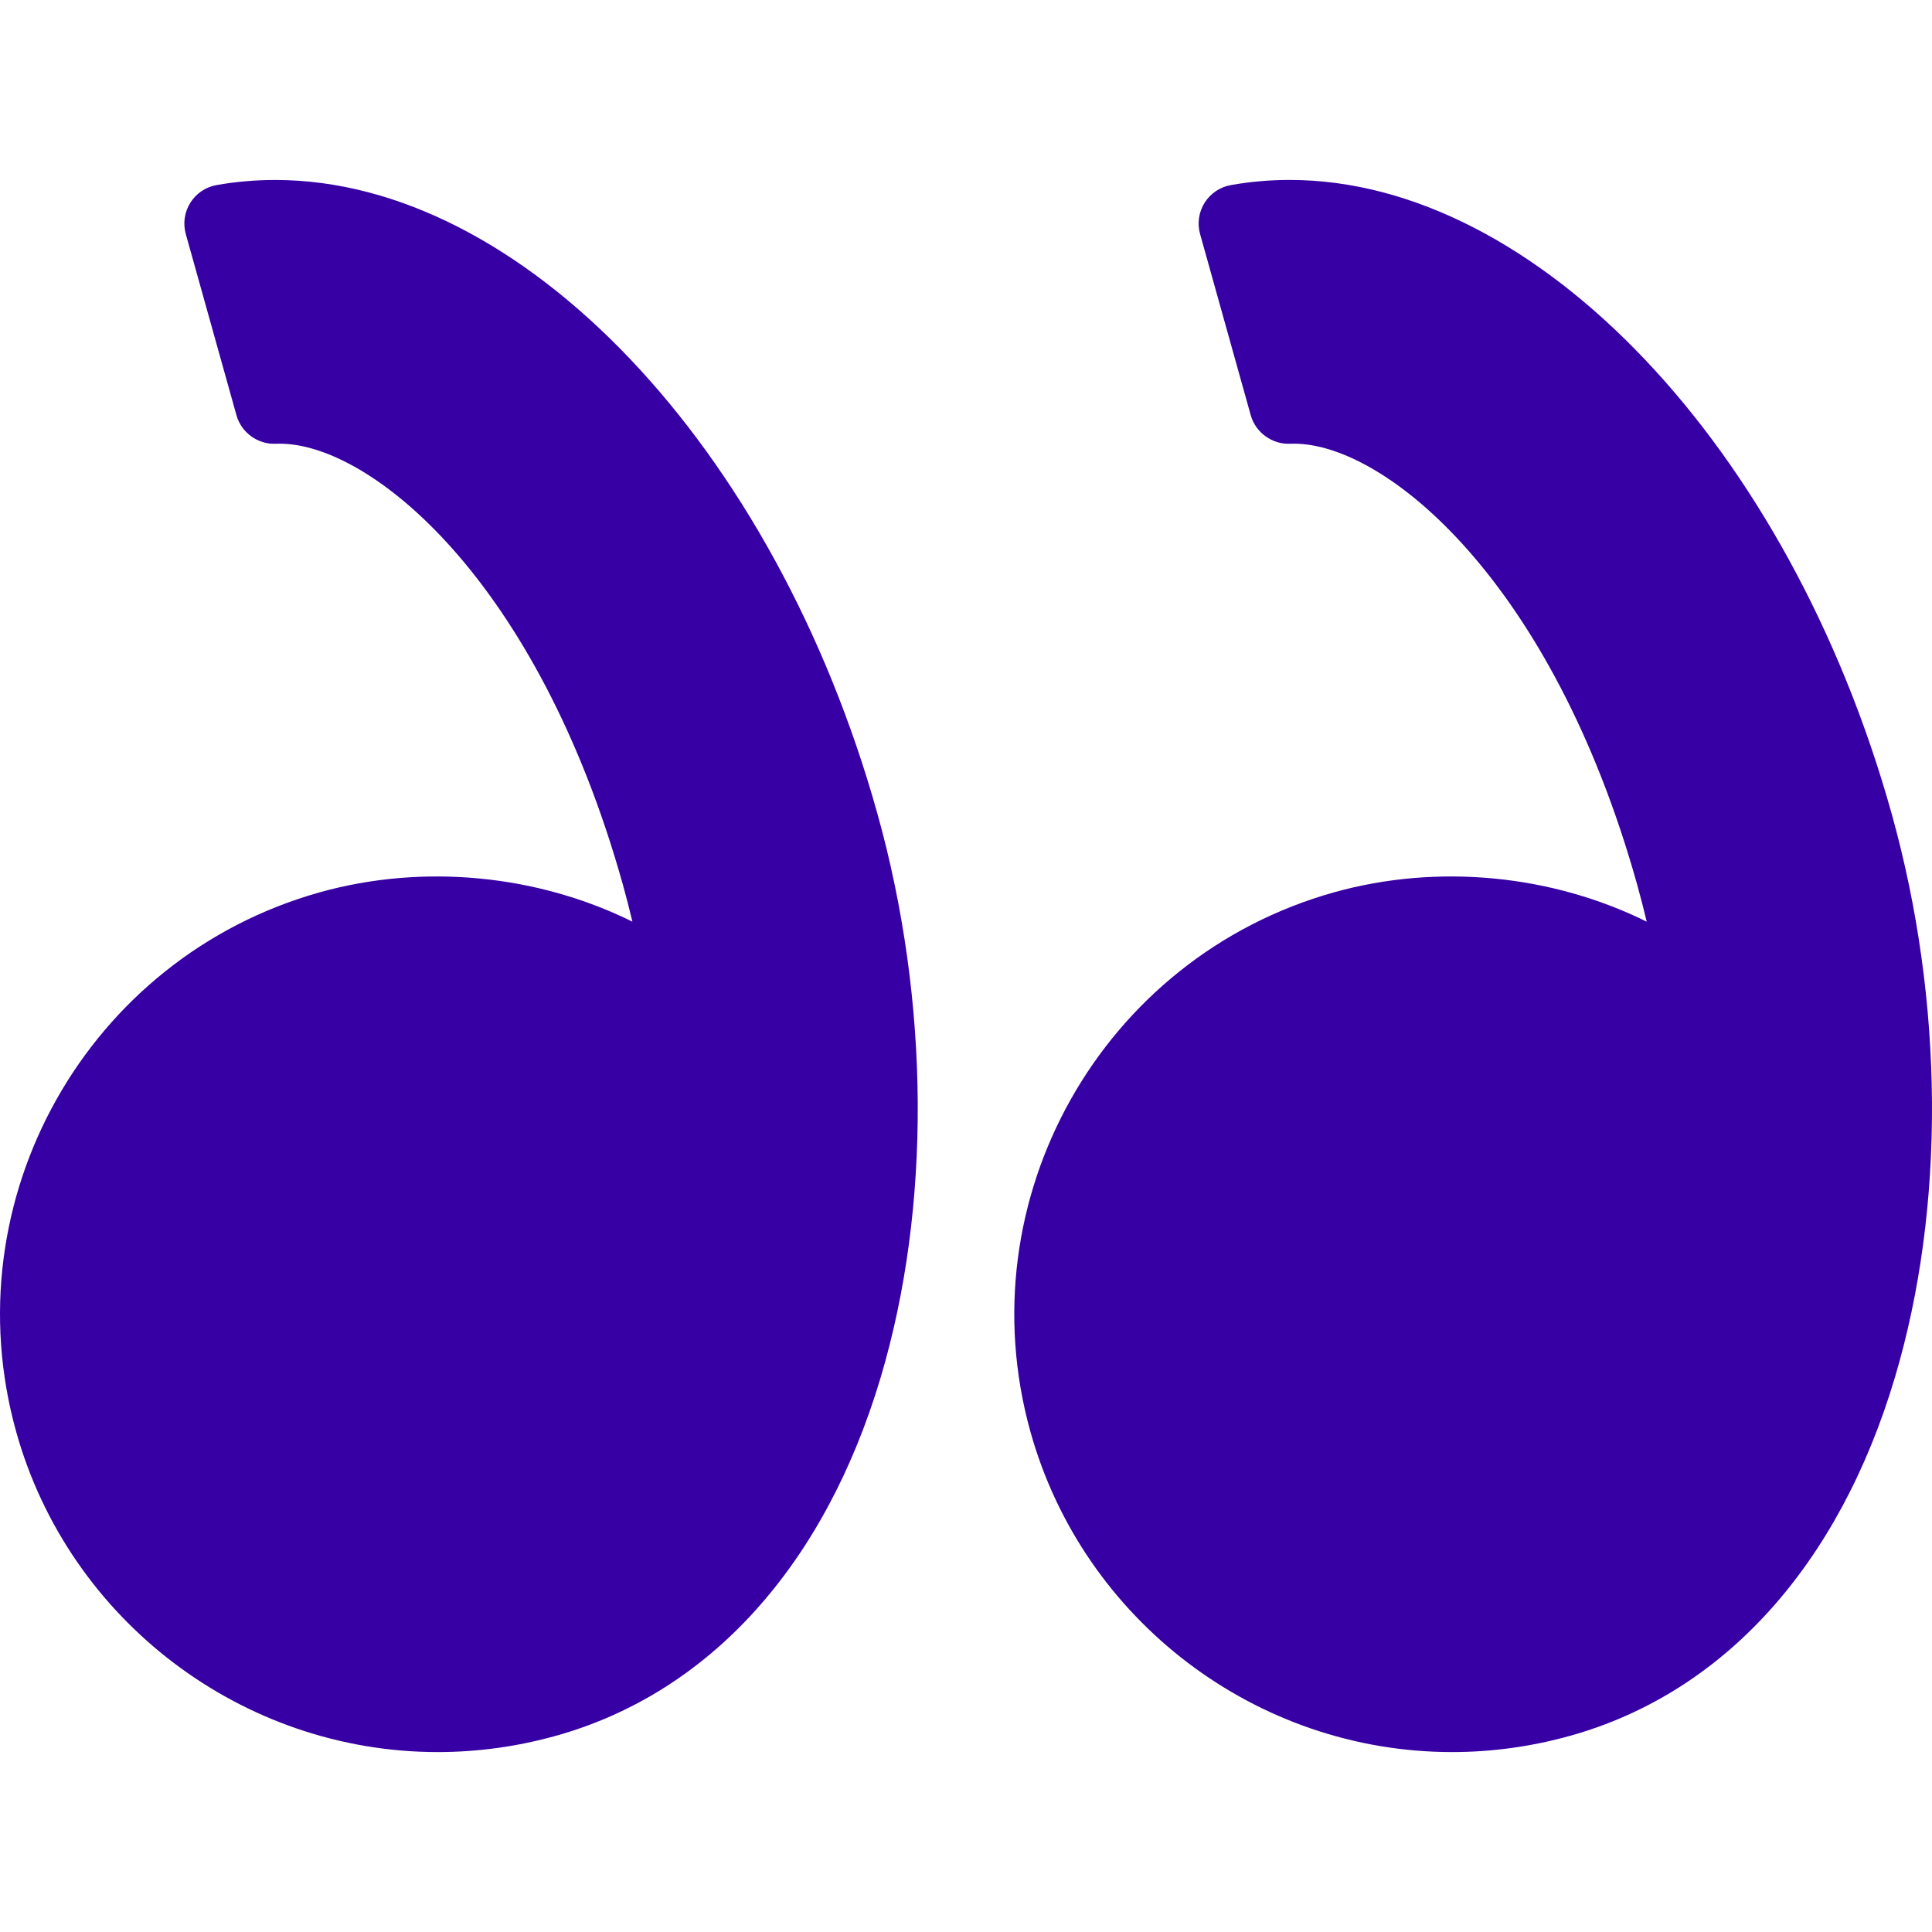
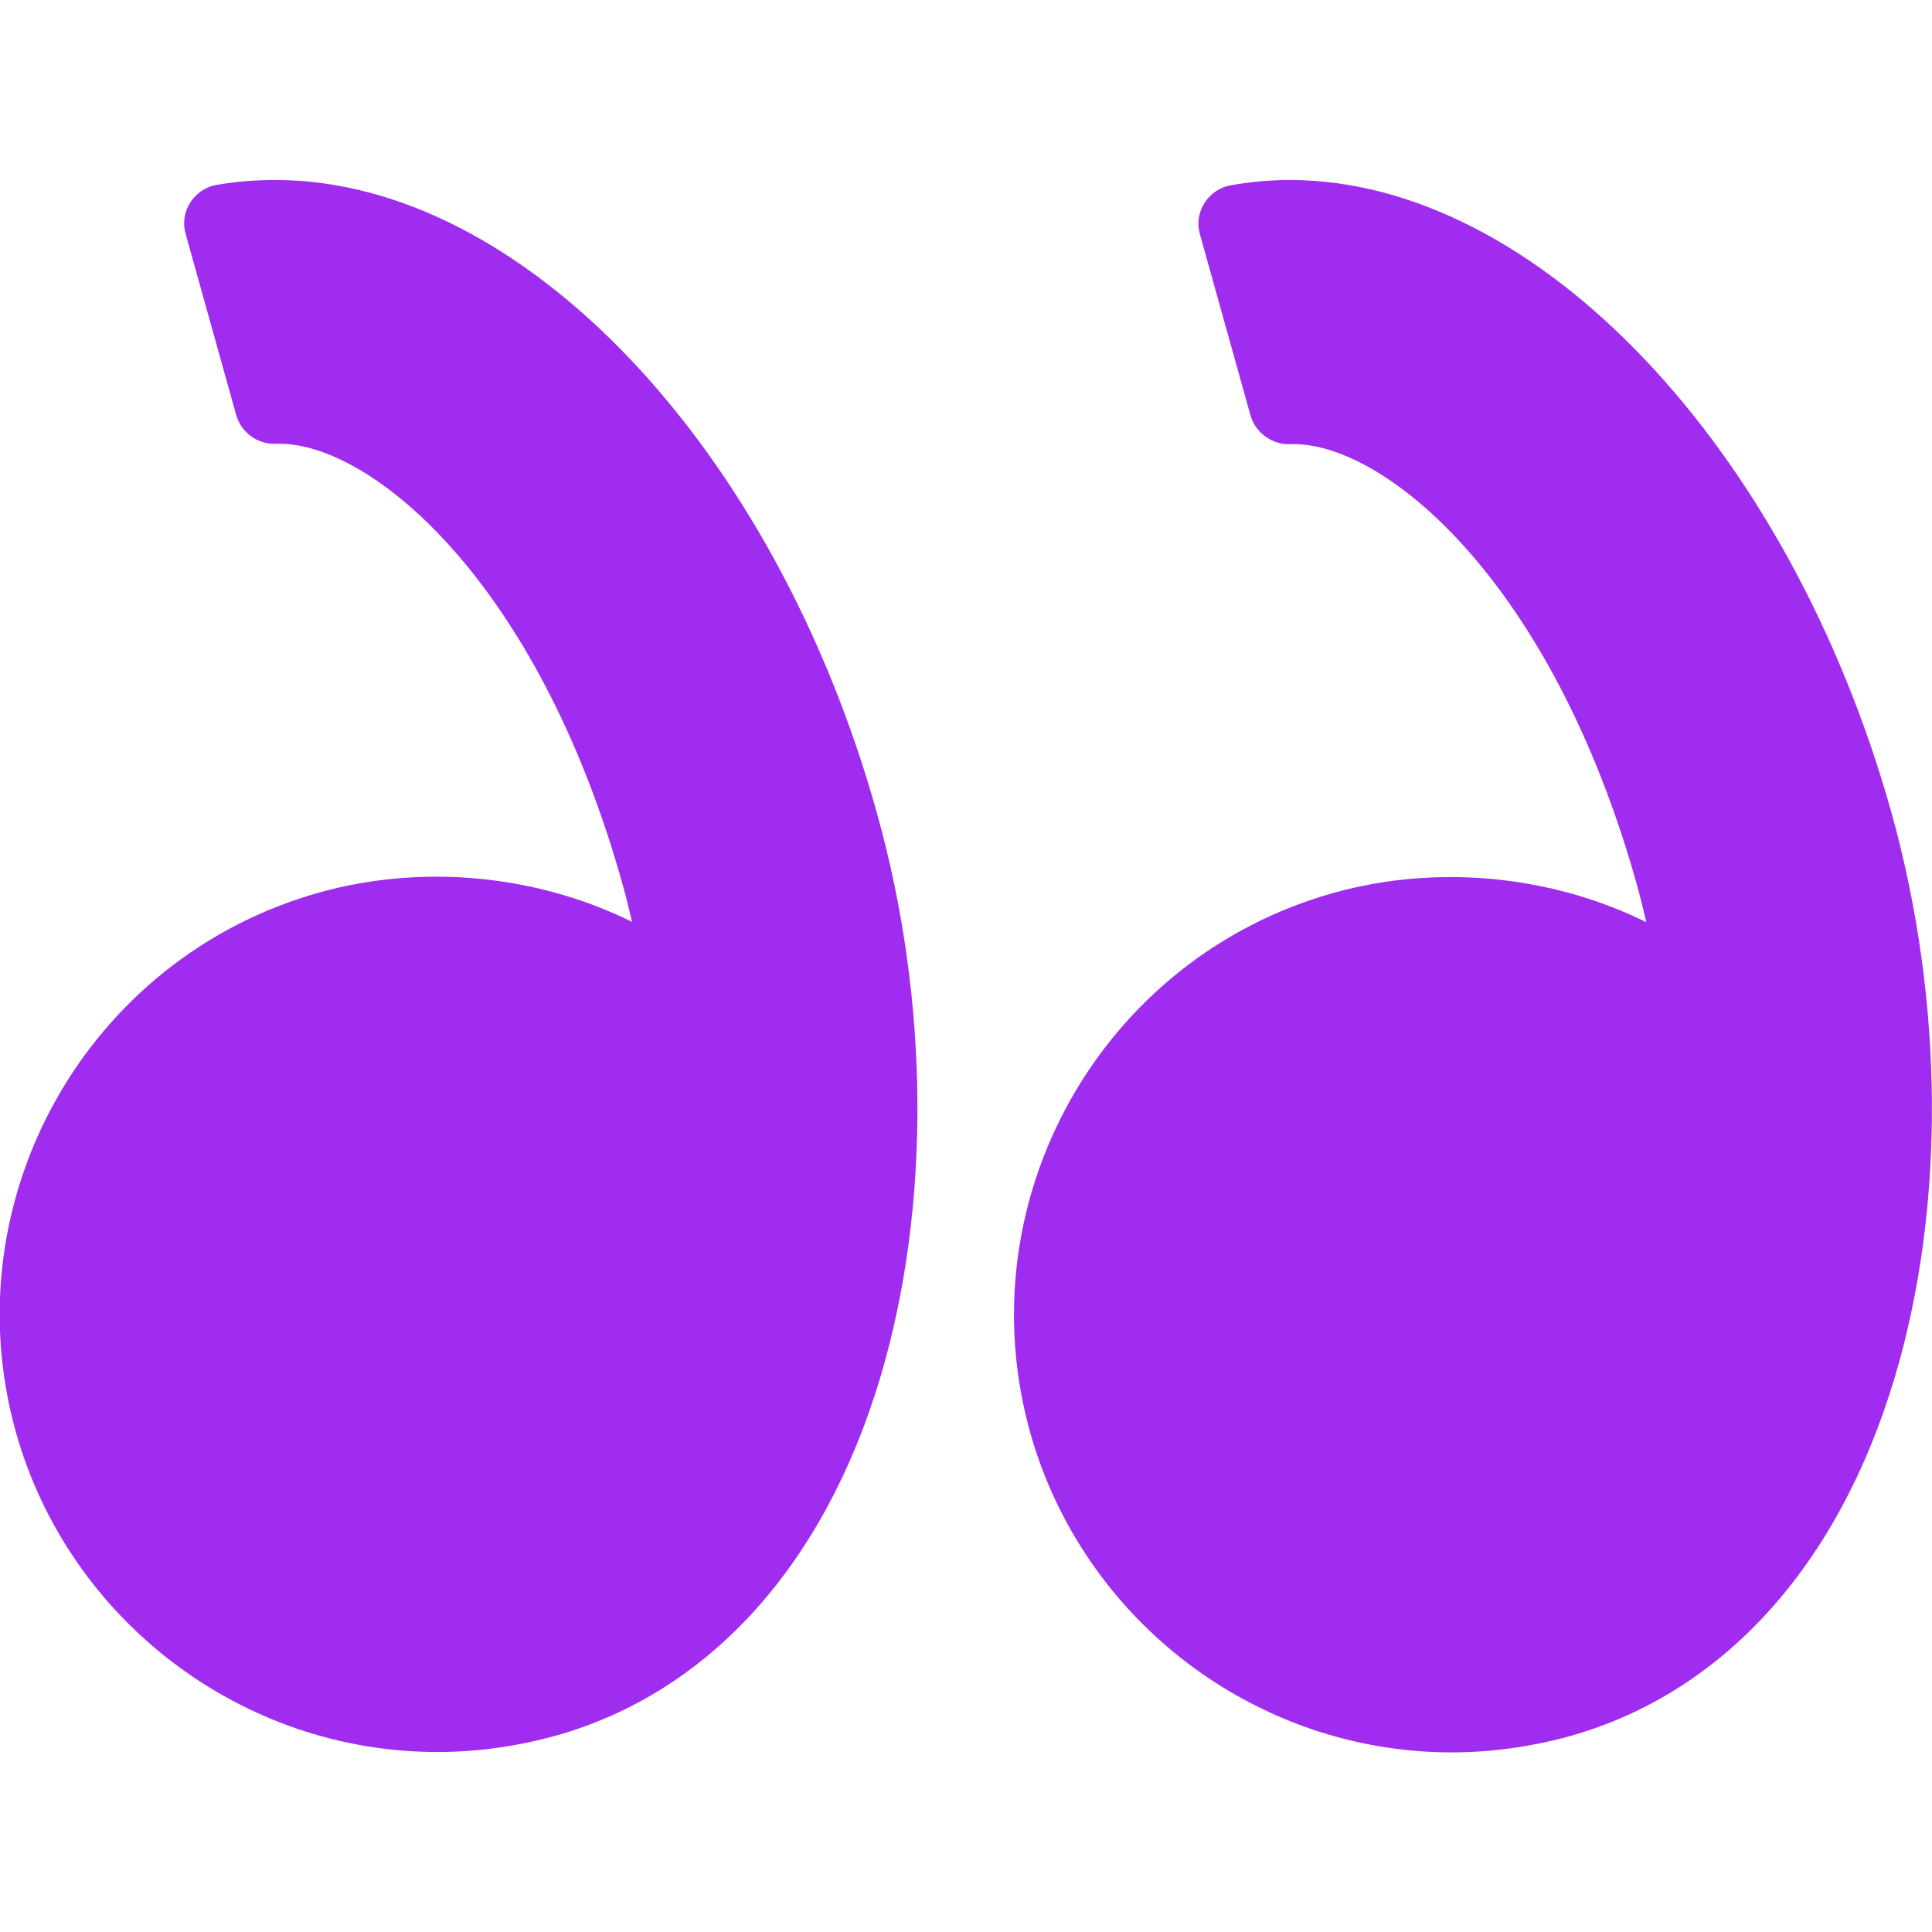
- <svg xmlns="http://www.w3.org/2000/svg" version="1.1" id="Capa_1" x="0px" y="0px" width="512px" height="512px" viewBox="0 0 98.829 98.829" style="enable-background:new 0 0 98.829 98.829;" xml:space="preserve">
+ <svg xmlns="http://www.w3.org/2000/svg" version="1.1" id="Capa_1" x="0px" y="0px" viewBox="0 0 512 512" style="enable-background:new 0 0 512 512;" xml:space="preserve">
+   <style type="text/css">
+ 	.st0{fill:#9F2CEF;}
+ </style>
  <g>
    <g>
-       <path d="M96.76,41.603C91.511,22.831,78.562,9.204,65.975,9.204c-1.011,0-2.021,0.088-3.005,0.262    c-0.558,0.098-1.046,0.426-1.348,0.902c-0.301,0.479-0.386,1.061-0.233,1.605l2.591,9.268c0.25,0.895,1.113,1.5,2.01,1.459    l0.206-0.004c4.668,0,13.199,6.996,17.548,22.545c0.172,0.617,0.335,1.248,0.492,1.906c-4.882-2.416-10.706-2.975-15.98-1.506    C56.358,48.97,49.388,61.356,52.714,73.252c2.696,9.639,11.563,16.373,21.563,16.373c2.037,0,4.071-0.281,6.046-0.834    c7.846-2.193,13.745-8.707,16.611-18.338C99.521,61.764,99.456,51.249,96.76,41.603z" fill="#3700a5" />
-       <path d="M14.088,9.206c-1.009,0-2.02,0.086-3.003,0.26c-0.557,0.096-1.046,0.426-1.347,0.902    c-0.301,0.479-0.386,1.061-0.234,1.605l2.592,9.268c0.25,0.895,1.097,1.5,2.01,1.459l0.204-0.004    c4.668,0,13.2,6.996,17.549,22.545c0.173,0.621,0.336,1.252,0.492,1.906c-4.884-2.416-10.706-2.975-15.98-1.506    C4.475,48.97-2.497,61.356,0.831,73.252c2.696,9.639,11.563,16.373,21.563,16.373c2.037,0,4.071-0.281,6.047-0.834    c7.845-2.193,13.744-8.707,16.611-18.338c2.586-8.689,2.522-19.205-0.175-28.852C39.625,22.831,26.678,9.206,14.088,9.206z" fill="#3700a5" />
+       <path class="st0" d="M501.3,215.5C474.1,118.3,407,47.7,341.8,47.7c-5.2,0-10.5,0.5-15.6,1.4c-2.9,0.5-5.4,2.2-7,4.7    s-2,5.5-1.2,8.3l13.4,48c1.3,4.6,5.8,7.8,10.4,7.6h1.1c24.2,0,68.4,36.2,90.9,116.8c0.9,3.2,1.7,6.5,2.5,9.9    c-25.3-12.5-55.5-15.4-82.8-7.8c-61.6,17.2-97.7,81.4-80.5,143c14,49.9,59.9,84.8,111.7,84.8c10.6,0,21.1-1.5,31.3-4.3    c40.6-11.4,71.2-45.1,86.1-95C515.6,320,515.2,265.5,501.3,215.5z" />
+       <path class="st0" d="M73,47.7c-5.2,0-10.5,0.4-15.6,1.3c-2.9,0.5-5.4,2.2-7,4.7s-2,5.5-1.2,8.3l13.4,48c1.3,4.6,5.7,7.8,10.4,7.6    h1.1c24.2,0,68.4,36.2,90.9,116.8c0.9,3.2,1.7,6.5,2.5,9.9c-25.3-12.5-55.5-15.4-82.8-7.8c-61.6,17.2-97.7,81.4-80.5,143    c14,49.9,59.9,84.8,111.7,84.8c10.6,0,21.1-1.5,31.3-4.3c40.6-11.4,71.2-45.1,86.1-95c13.4-45,13.1-99.5-0.9-149.5    C205.3,118.3,138.2,47.7,73,47.7z" />
    </g>
  </g>
-   <g>
- </g>
-   <g>
- </g>
-   <g>
- </g>
-   <g>
- </g>
-   <g>
- </g>
-   <g>
- </g>
-   <g>
- </g>
-   <g>
- </g>
-   <g>
- </g>
-   <g>
- </g>
-   <g>
- </g>
-   <g>
- </g>
-   <g>
- </g>
-   <g>
- </g>
-   <g>
- </g>
</svg>
